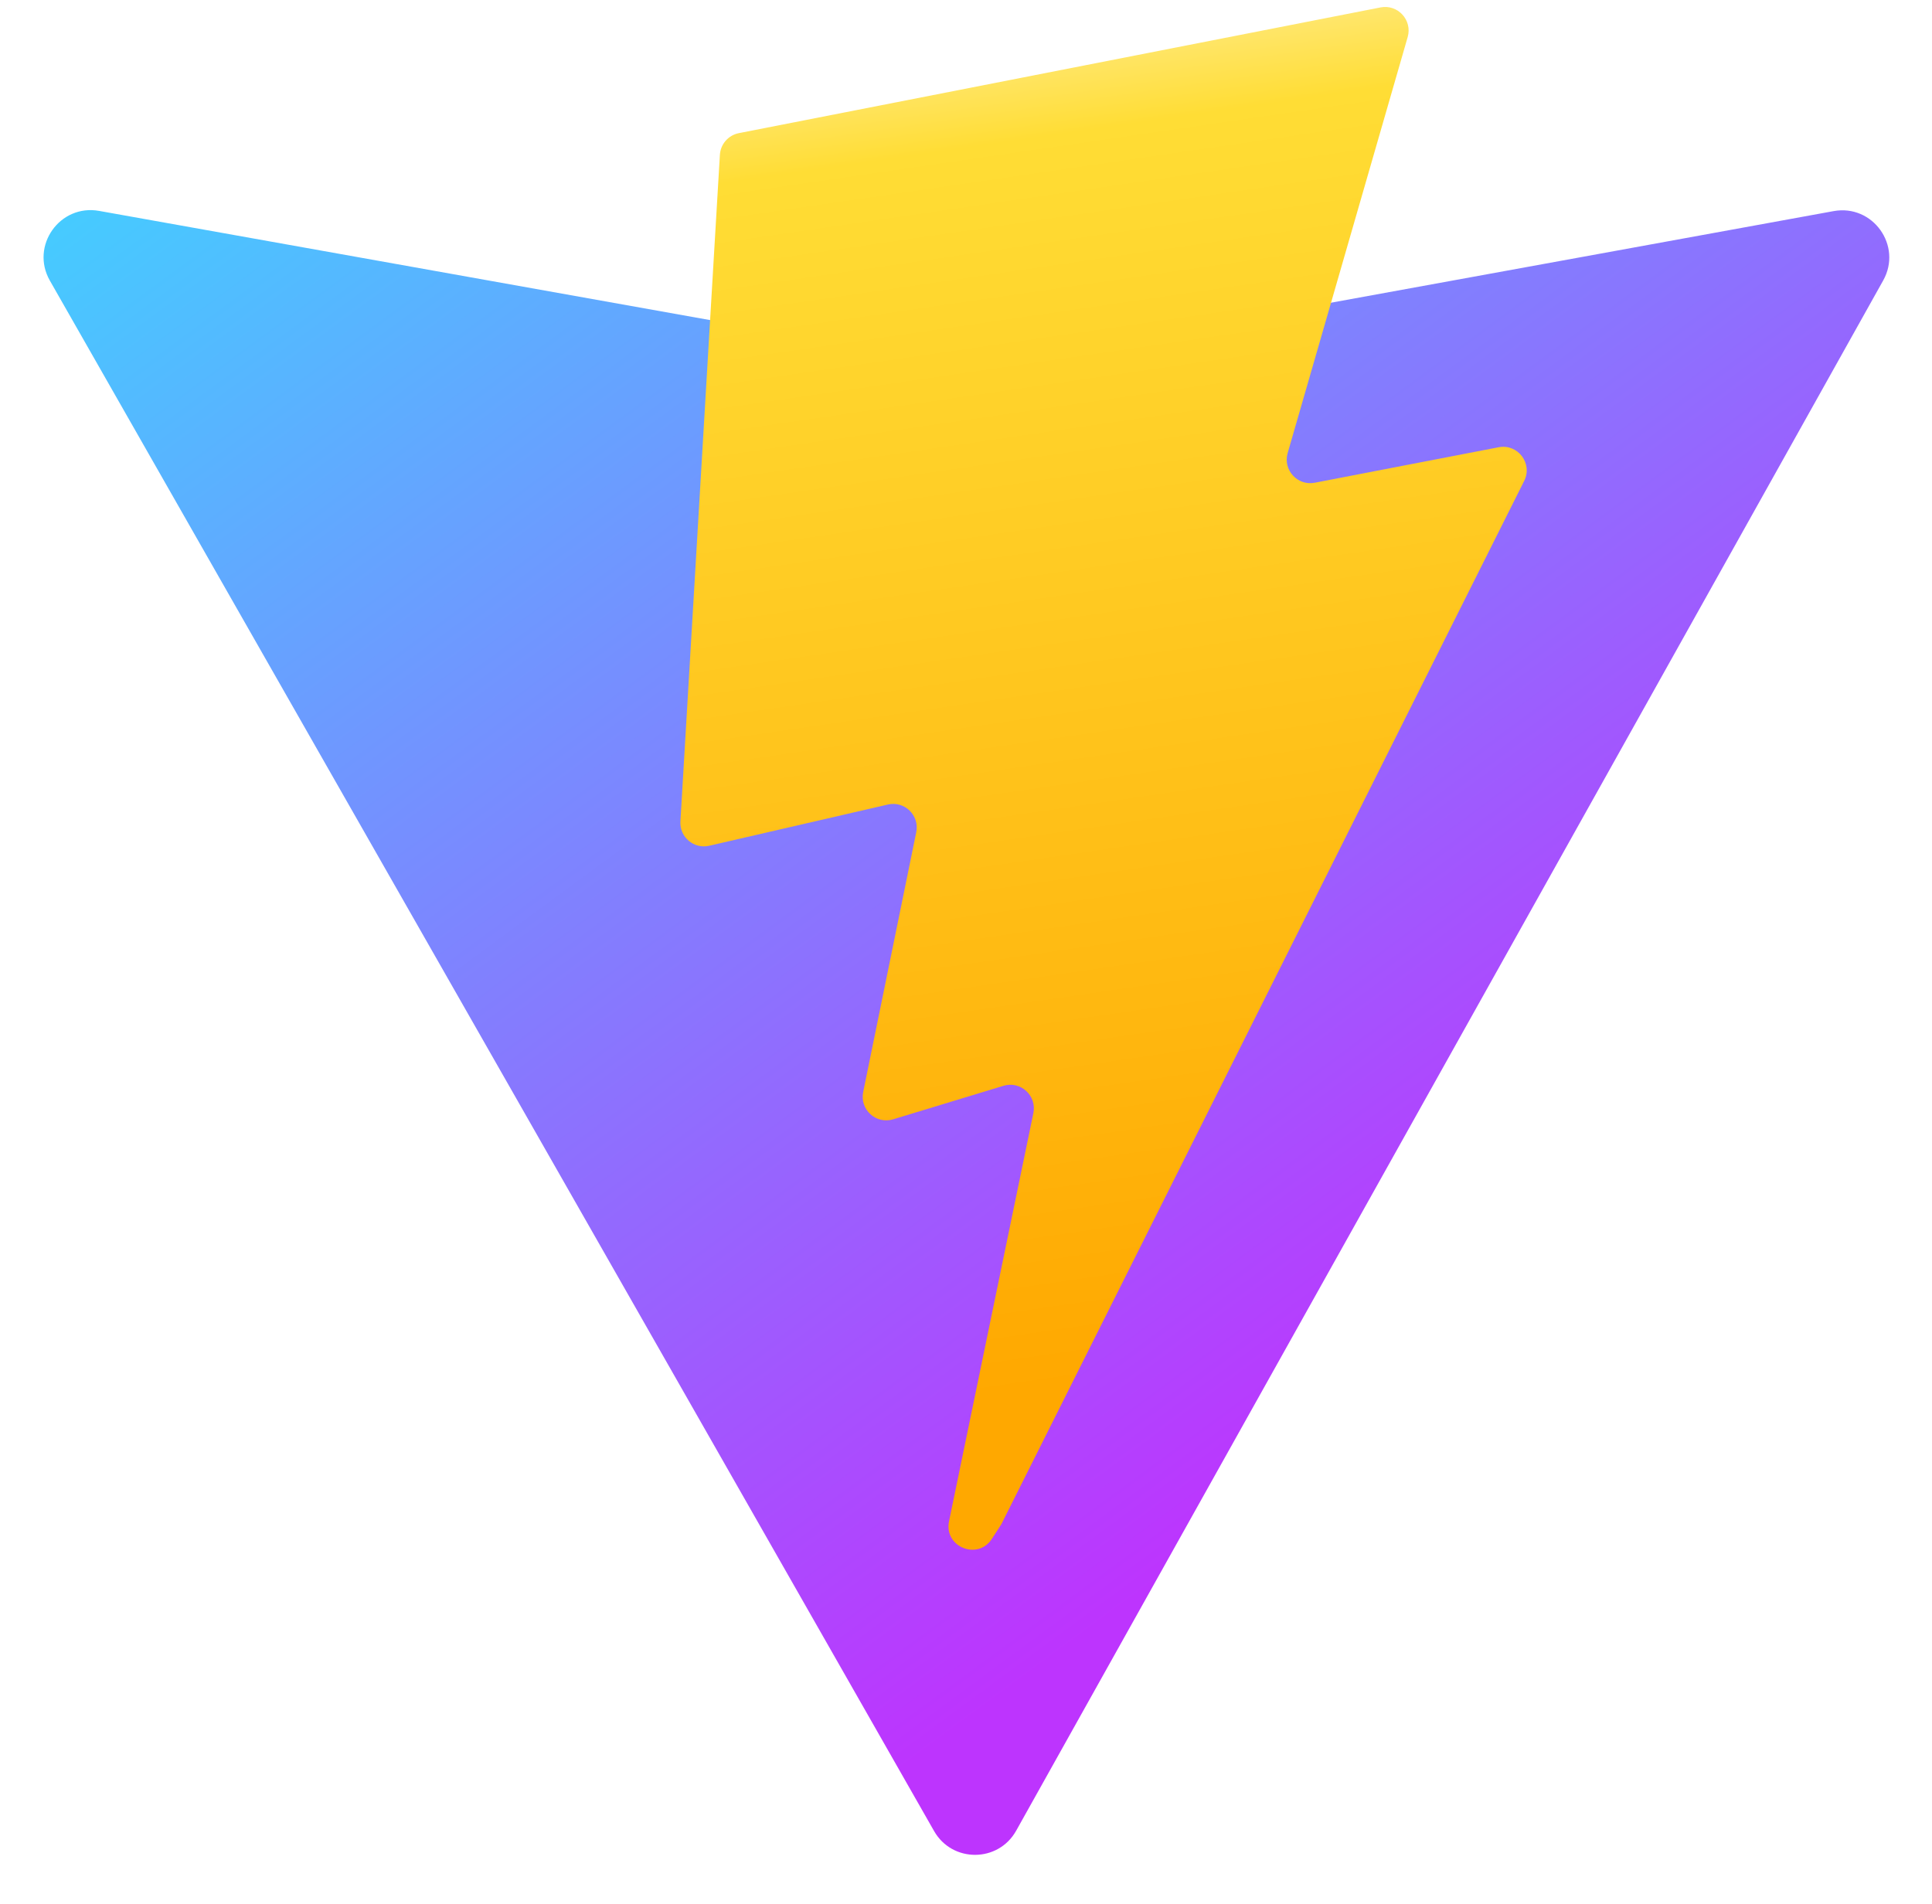
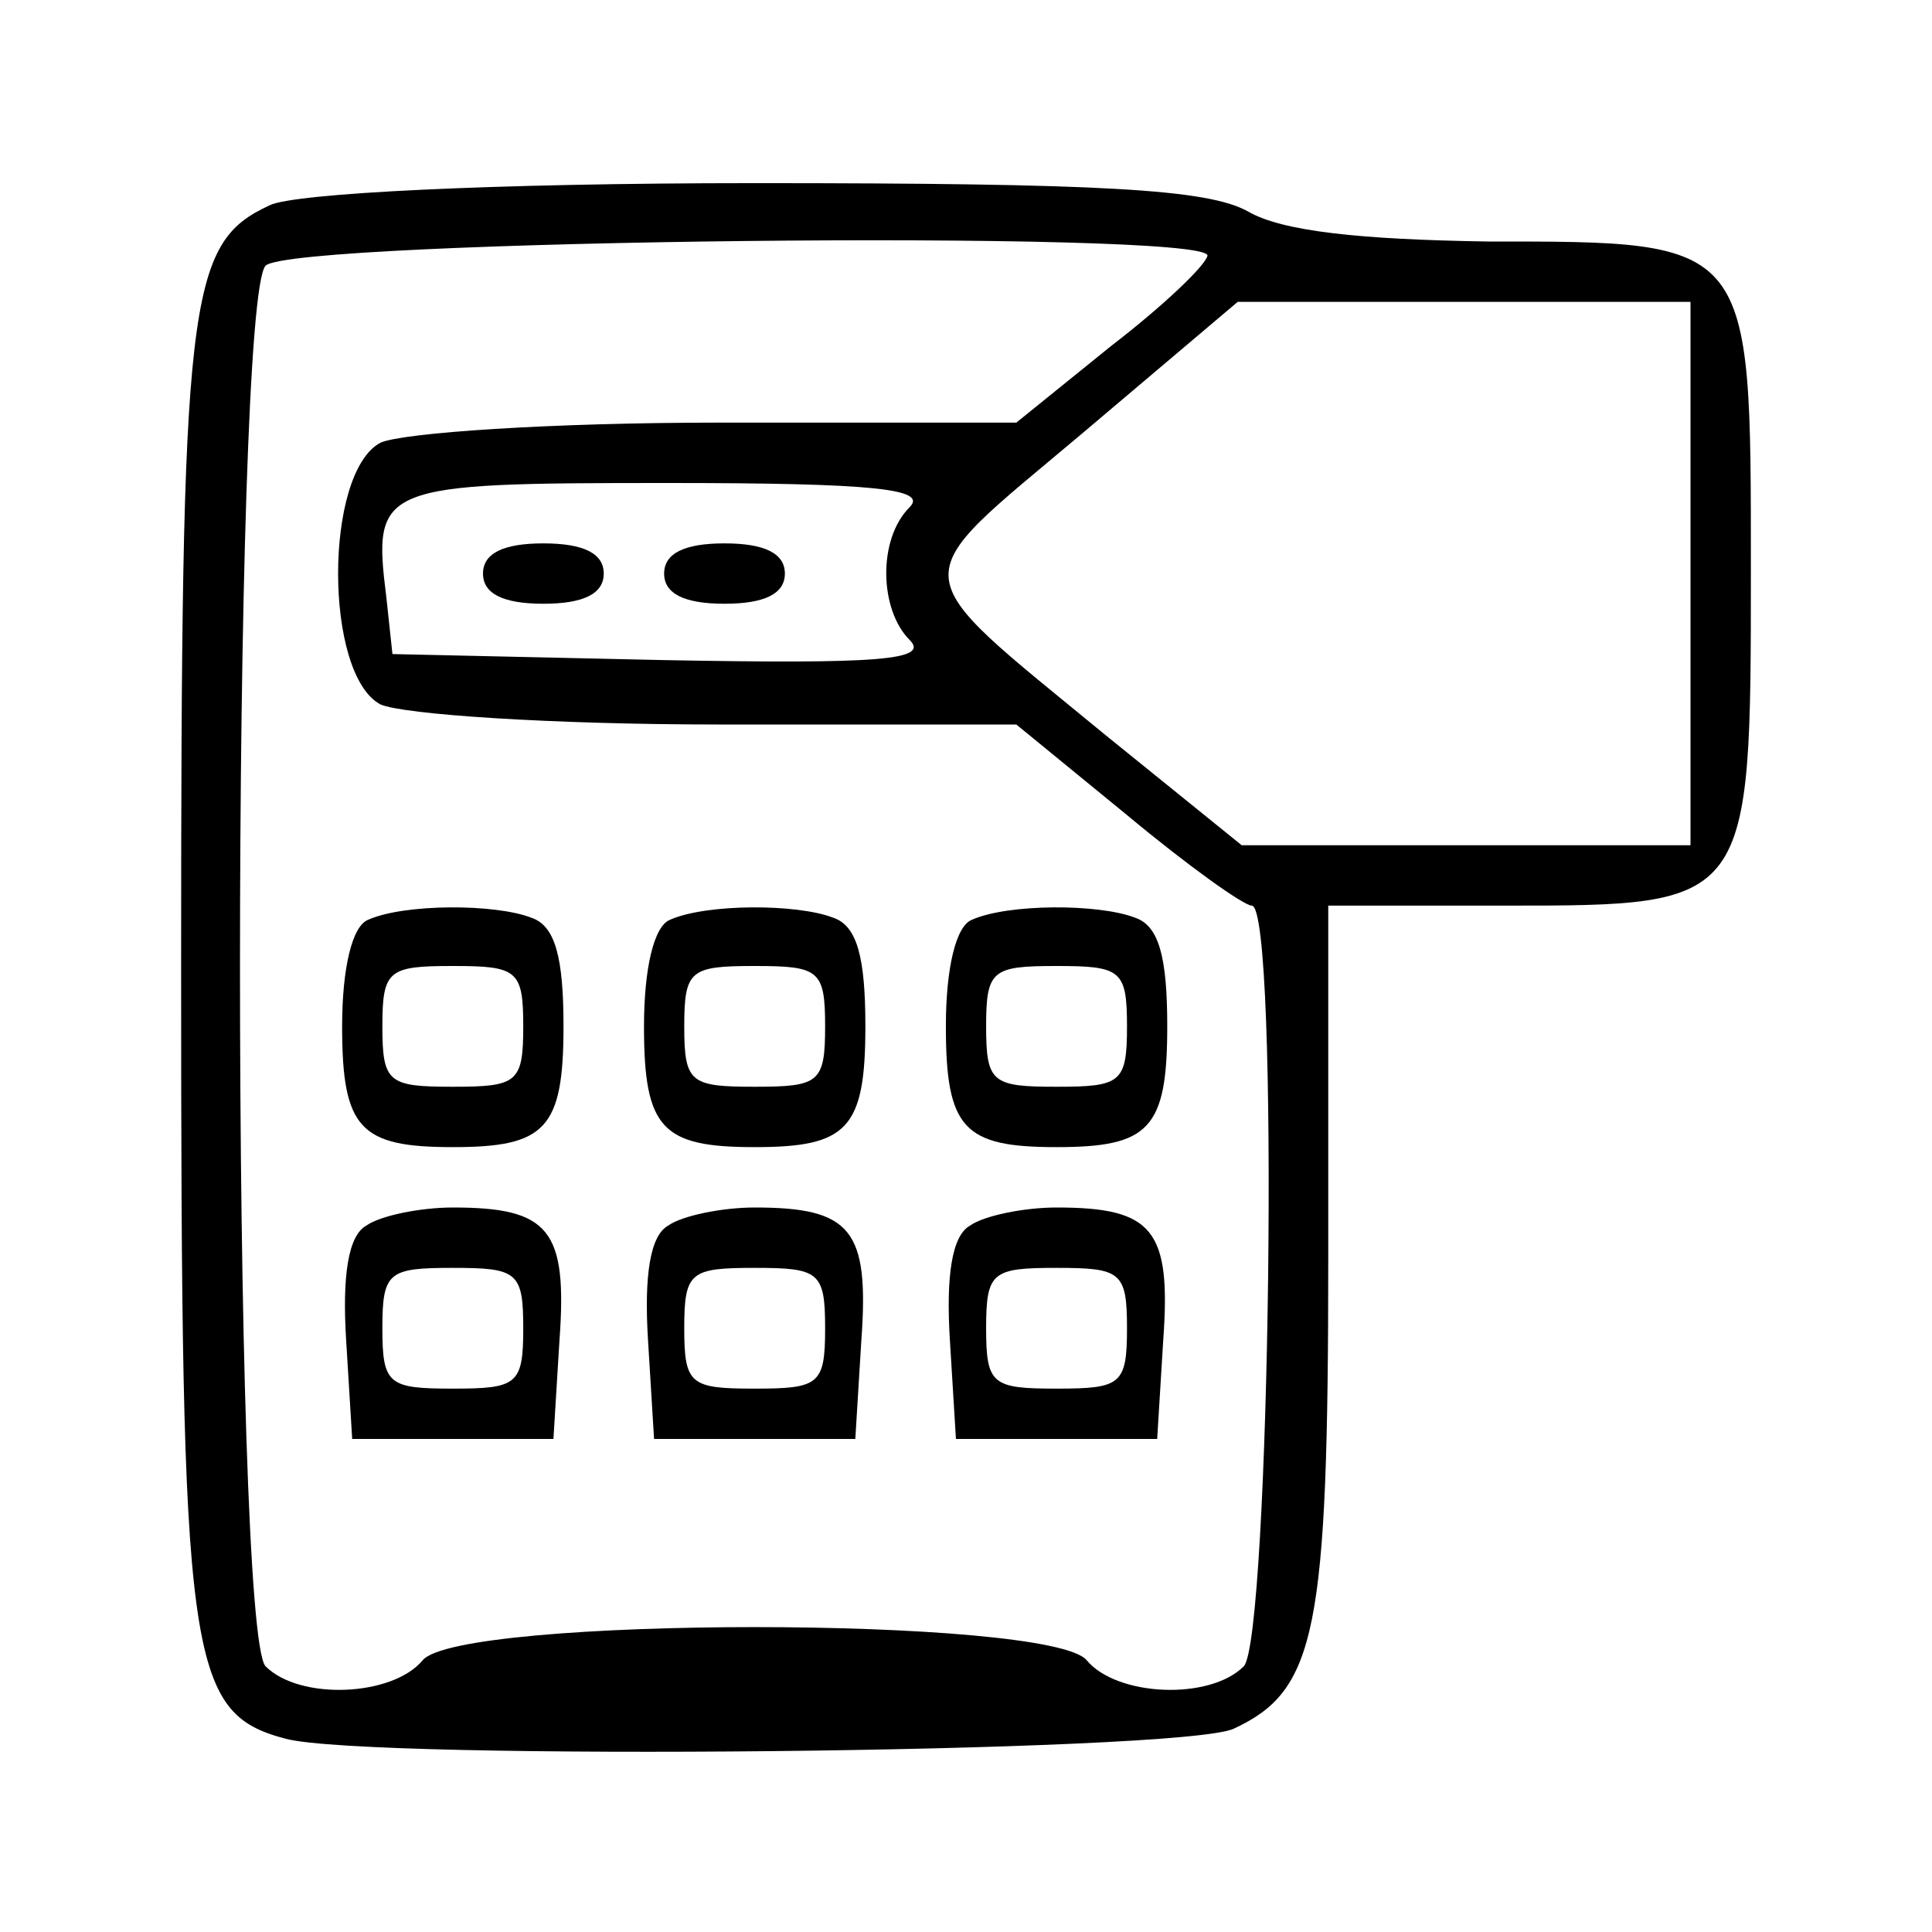
- <svg xmlns="http://www.w3.org/2000/svg" width="410" height="404" viewBox="0 0 410 404" fill="none">
-   <path d="M399.641 59.525L215.643 388.545C211.844 395.338 202.084 395.378 198.228 388.618L10.582 59.556C6.381 52.19 12.68 43.267 21.028 44.759L205.223 77.682C206.398 77.892 207.601 77.89 208.776 77.676L389.119 44.806C397.439 43.289 403.768 52.143 399.641 59.525Z" fill="url(#paint0_linear)" />
-   <path d="M292.965 1.574L156.801 28.255C154.563 28.694 152.906 30.59 152.771 32.866L144.395 174.33C144.198 177.662 147.258 180.248 150.51 179.498L188.42 170.749C191.967 169.931 195.172 173.055 194.443 176.622L183.18 231.775C182.422 235.487 185.907 238.661 189.532 237.56L212.947 230.446C216.577 229.344 220.065 232.527 219.297 236.242L201.398 322.875C200.278 328.294 207.486 331.249 210.492 326.603L212.5 323.5L323.454 102.072C325.312 98.365 322.108 94.137 318.036 94.923L279.014 102.454C275.347 103.161 272.227 99.746 273.262 96.158L298.731 7.867C299.767 4.273 296.636 0.855 292.965 1.574Z" fill="url(#paint1_linear)" />
-   <defs>
-     <linearGradient id="paint0_linear" x1="6" y1="33" x2="235" y2="344" gradientUnits="userSpaceOnUse">
-       <stop stop-color="#41D1FF" />
-       <stop offset="1" stop-color="#BD34FE" />
-     </linearGradient>
-     <linearGradient id="paint1_linear" x1="194.651" y1="8.818" x2="236.076" y2="292.989" gradientUnits="userSpaceOnUse">
-       <stop stop-color="#FFEA83" />
-       <stop offset="0.083" stop-color="#FFDD35" />
-       <stop offset="1" stop-color="#FFA800" />
-     </linearGradient>
-   </defs>
+ <svg xmlns="http://www.w3.org/2000/svg" version="1.0" width="96pt" height="96pt" viewBox="0 0 96 96" preserveAspectRatio="xMidYMid meet">
+   <g transform="translate(0,96) scale(0.1,-0.1)" fill="#000000" stroke="none">
+     <path d="M134 858 c-41 -19 -44 -45 -44 -379 0 -345 3 -370 52 -383 42 -11 445 -7 471 5 41 19 47 48 47 234 l0 175 88 0 c122 0 122 0 122 167 0 164 1 163 -131 163 -63 1 -102 5 -119 15 -20 11 -72 14 -245 14 -130 0 -229 -5 -241 -11z m466 -25 c-1 -5 -22 -25 -48 -45 l-47 -38 -148 0 c-83 0 -157 -5 -168 -10 -28 -15 -28 -115 0 -130 11 -5 85 -10 168 -10 l148 0 55 -45 c30 -25 58 -45 62 -45 14 0 9 -365 -4 -378 -17 -17 -63 -15 -78 3 -18 22 -312 22 -330 0 -15 -18 -61 -20 -78 -3 -17 17 -17 679 0 696 13 13 468 18 468 5z m240 -158 l0 -135 -111 0 -112 0 -68 55 c-102 84 -101 74 -12 149 l78 66 113 0 112 0 0 -135z m-388 33 c-16 -16 -15 -51 0 -66 10 -10 -15 -12 -122 -10 l-135 3 -3 28 c-7 56 -4 57 140 57 103 0 129 -3 120 -12z" />
+     <path d="M183 503 c-8 -3 -13 -24 -13 -53 0 -51 9 -60 55 -60 46 0 55 9 55 60 0 34 -4 50 -16 54 -18 7 -63 7 -81 -1z m77 -53 c0 -28 -3 -30 -35 -30 -32 0 -35 2 -35 30 0 28 3 30 35 30 32 0 35 -2 35 -30z" />
+     <path d="M333 503 c-8 -3 -13 -24 -13 -53 0 -51 9 -60 55 -60 46 0 55 9 55 60 0 34 -4 50 -16 54 -18 7 -63 7 -81 -1z m77 -53 c0 -28 -3 -30 -35 -30 -32 0 -35 2 -35 30 0 28 3 30 35 30 32 0 35 -2 35 -30z" />
+     <path d="M483 503 c-8 -3 -13 -24 -13 -53 0 -51 9 -60 55 -60 46 0 55 9 55 60 0 34 -4 50 -16 54 -18 7 -63 7 -81 -1z m77 -53 c0 -28 -3 -30 -35 -30 -32 0 -35 2 -35 30 0 28 3 30 35 30 32 0 35 -2 35 -30z" />
+     <path d="M182 351 c-9 -5 -12 -25 -10 -57 l3 -49 50 0 50 0 3 49 c4 55 -5 66 -53 66 -16 0 -36 -4 -43 -9z m78 -51 c0 -28 -3 -30 -35 -30 -32 0 -35 2 -35 30 0 28 3 30 35 30 32 0 35 -2 35 -30z" />
+     <path d="M332 351 c-9 -5 -12 -25 -10 -57 l3 -49 50 0 50 0 3 49 c4 55 -5 66 -53 66 -16 0 -36 -4 -43 -9z m78 -51 c0 -28 -3 -30 -35 -30 -32 0 -35 2 -35 30 0 28 3 30 35 30 32 0 35 -2 35 -30z" />
+     <path d="M482 351 c-9 -5 -12 -25 -10 -57 l3 -49 50 0 50 0 3 49 c4 55 -5 66 -53 66 -16 0 -36 -4 -43 -9z m78 -51 c0 -28 -3 -30 -35 -30 -32 0 -35 2 -35 30 0 28 3 30 35 30 32 0 35 -2 35 -30z" />
+     <path d="M240 675 c0 -10 10 -15 30 -15 20 0 30 5 30 15 0 10 -10 15 -30 15 -20 0 -30 -5 -30 -15z" />
+     <path d="M330 675 c0 -10 10 -15 30 -15 20 0 30 5 30 15 0 10 -10 15 -30 15 -20 0 -30 -5 -30 -15z" />
+   </g>
</svg>
